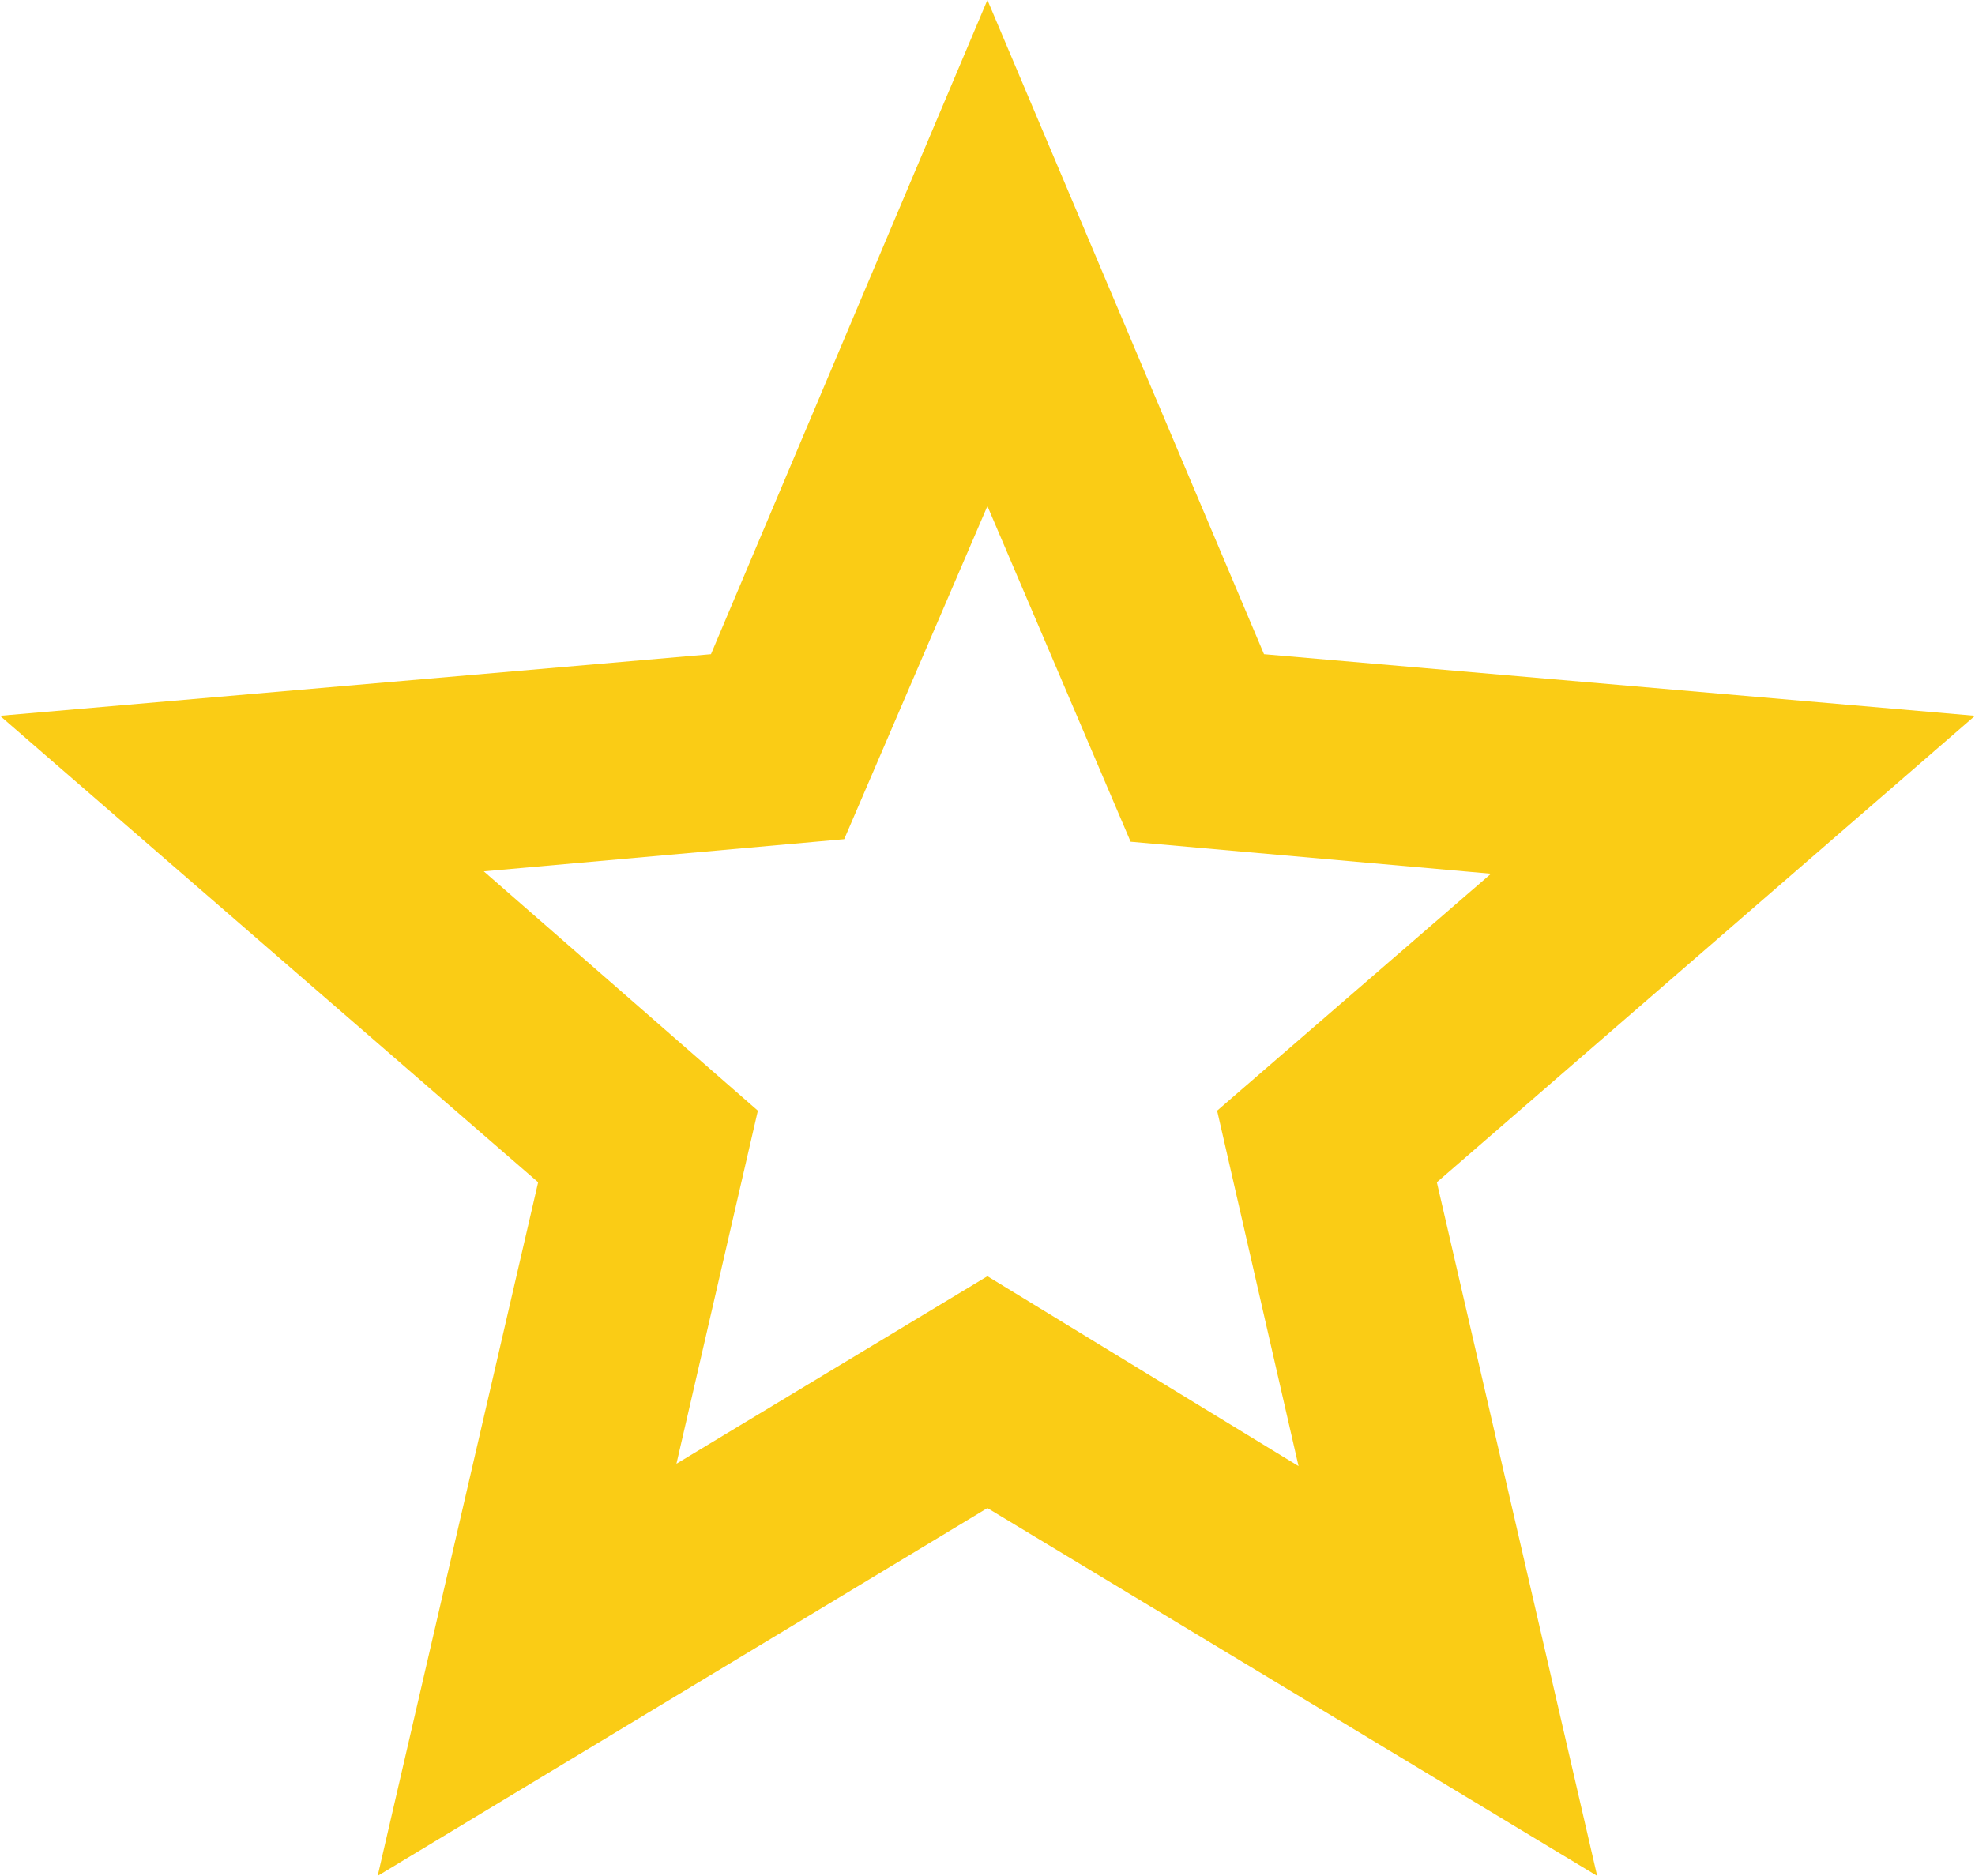
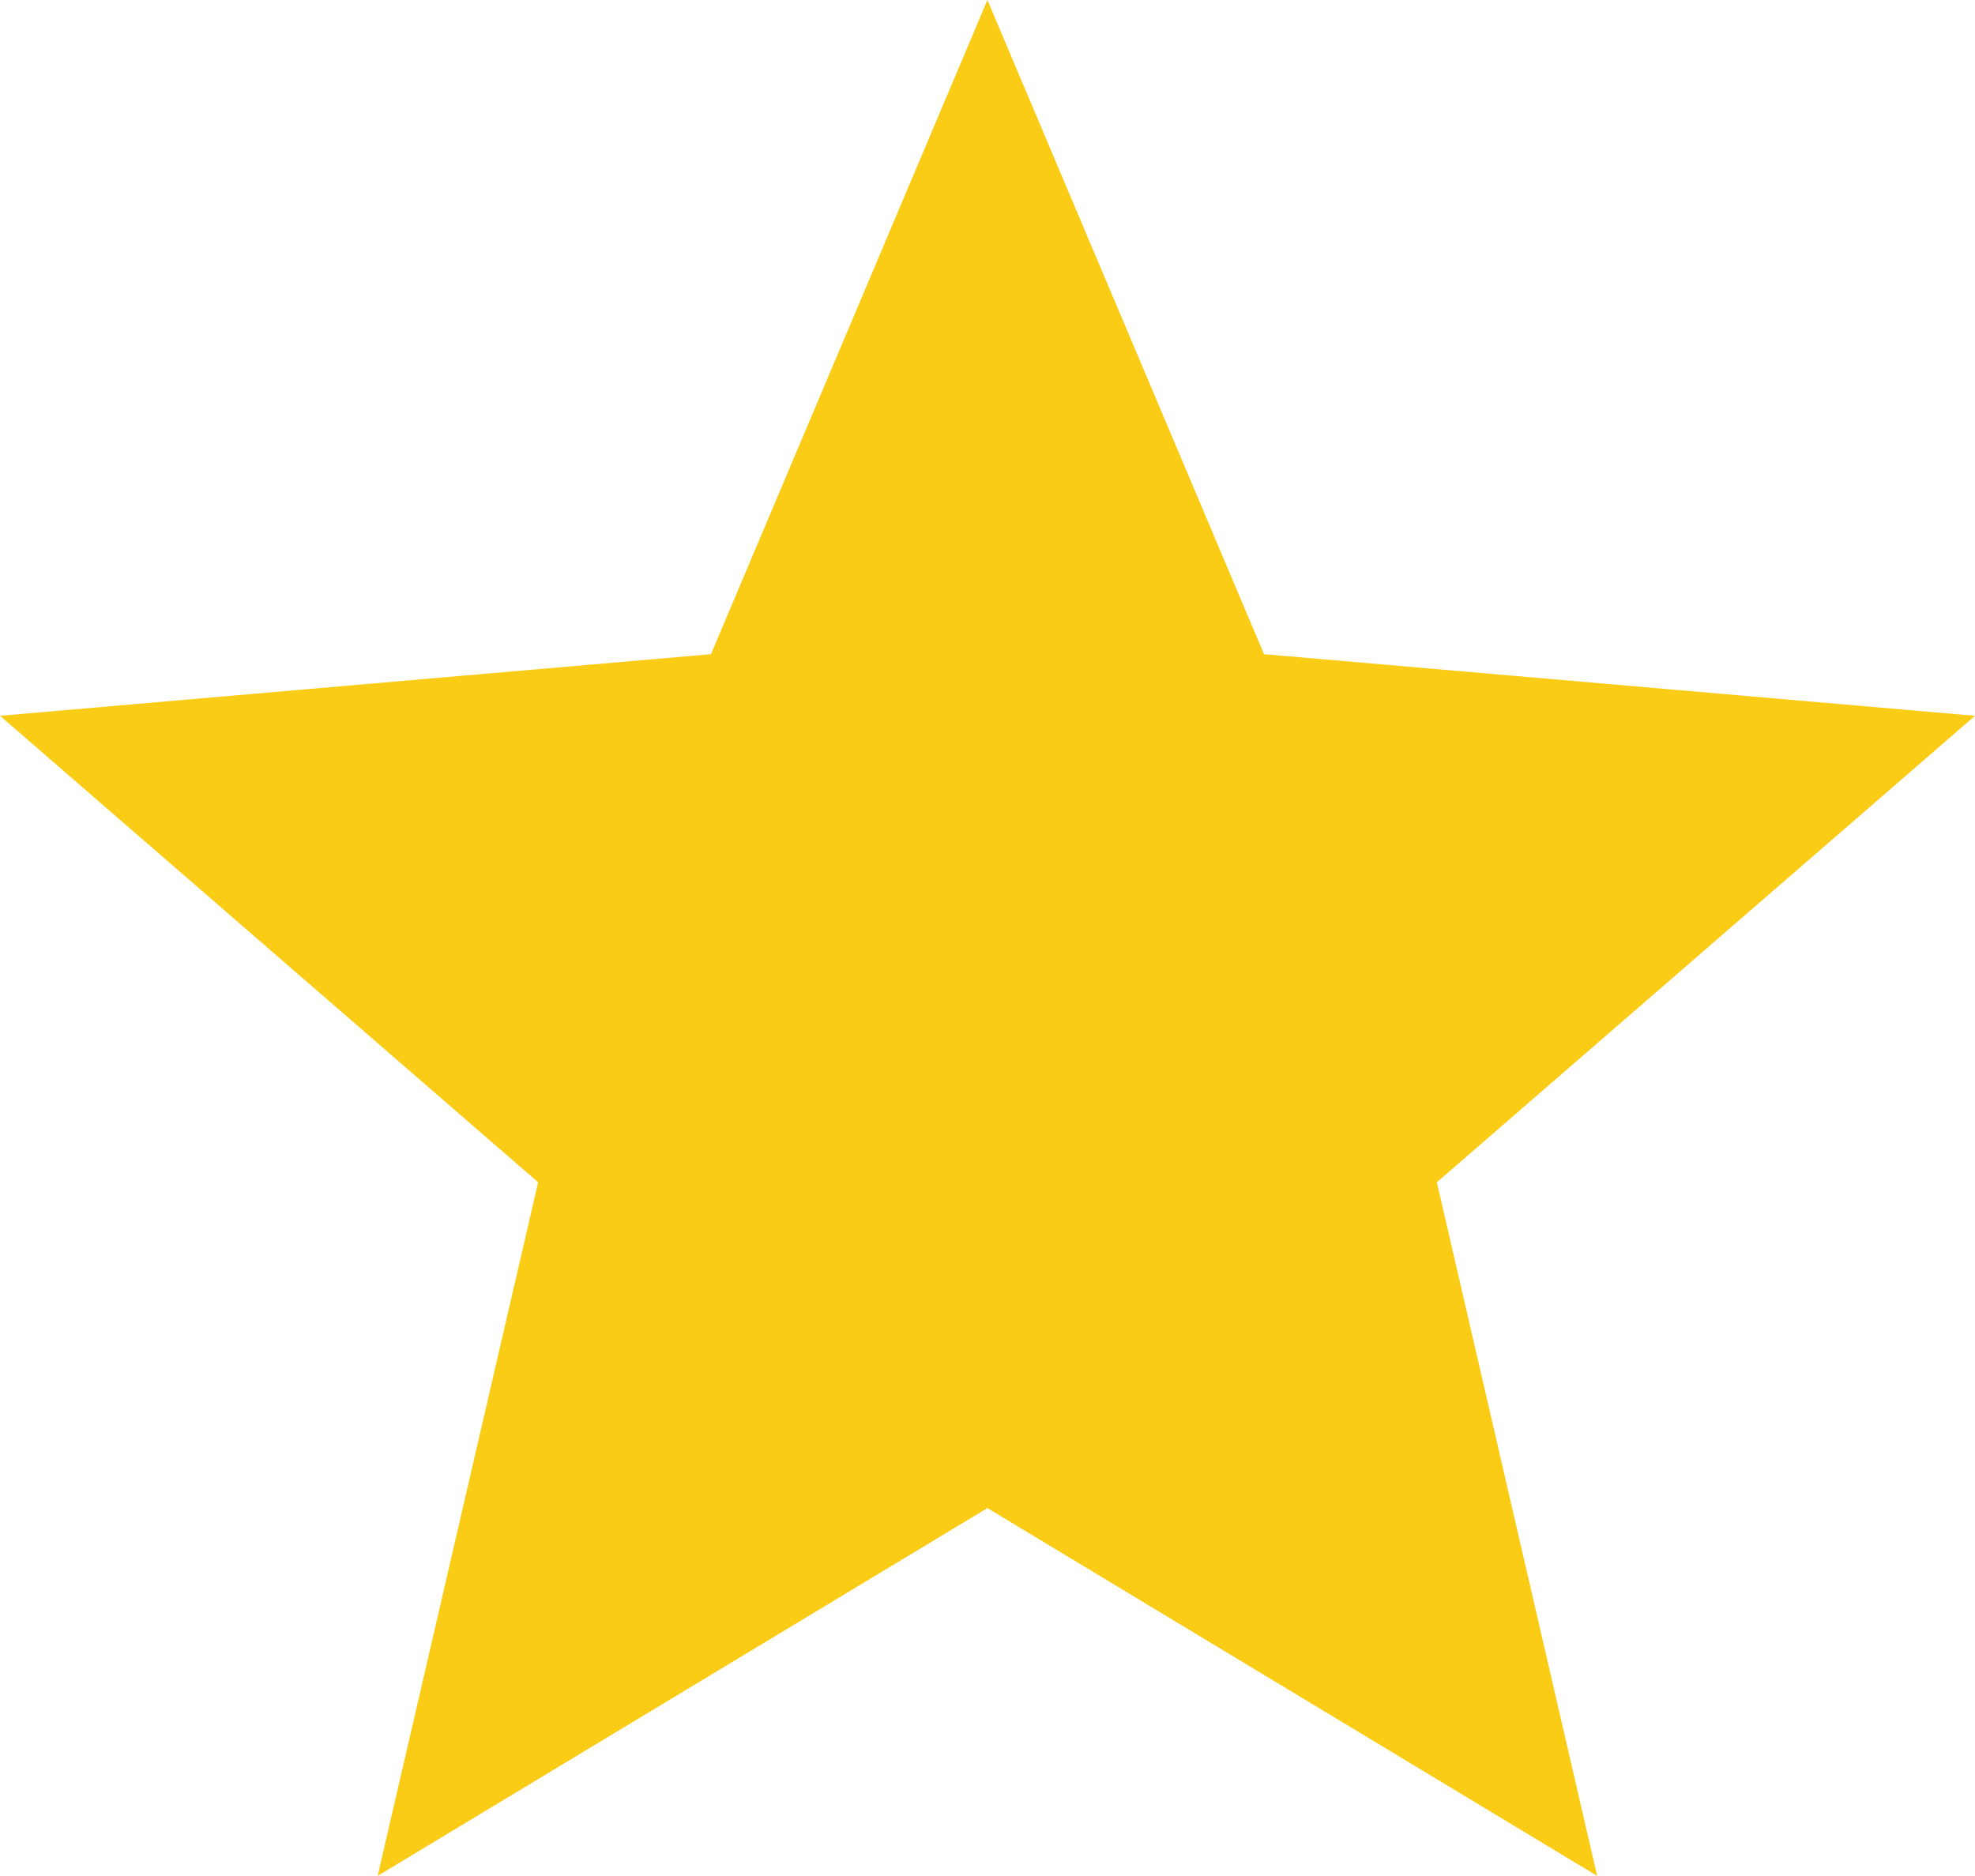
- <svg xmlns="http://www.w3.org/2000/svg" preserveAspectRatio="none" overflow="visible" style="display: block;" width="11.667" height="11.083" viewBox="0 0 11.667 11.083" fill="none">
-   <g id="Container">
-     <path id="Icon" d="M3.996 8.648L5.833 7.54L7.671 8.662L7.19 6.562L8.808 5.162L6.679 4.973L5.833 2.99L4.987 4.958L2.858 5.148L4.477 6.562L3.996 8.648V8.648M2.231 11.083L3.179 6.985L0 4.229L4.2 3.865L5.833 0L7.467 3.865L11.667 4.229L8.488 6.985L9.435 11.083L5.833 8.91L2.231 11.083V11.083M5.833 5.979V5.979V5.979V5.979V5.979V5.979V5.979V5.979V5.979V5.979V5.979V5.979" fill="#FACC15" />
-   </g>
+ <svg xmlns="http://www.w3.org/2000/svg" width="11.667" height="11.083" viewBox="0 0 11.667 11.083" fill="none">
+   <path d="M2.231 11.083L3.179 6.985L0 4.229L4.2 3.865L5.833 0L7.467 3.865L11.667 4.229L8.488 6.985L9.435 11.083L5.833 8.91L2.231 11.083Z" fill="#FACC15" />
</svg>
